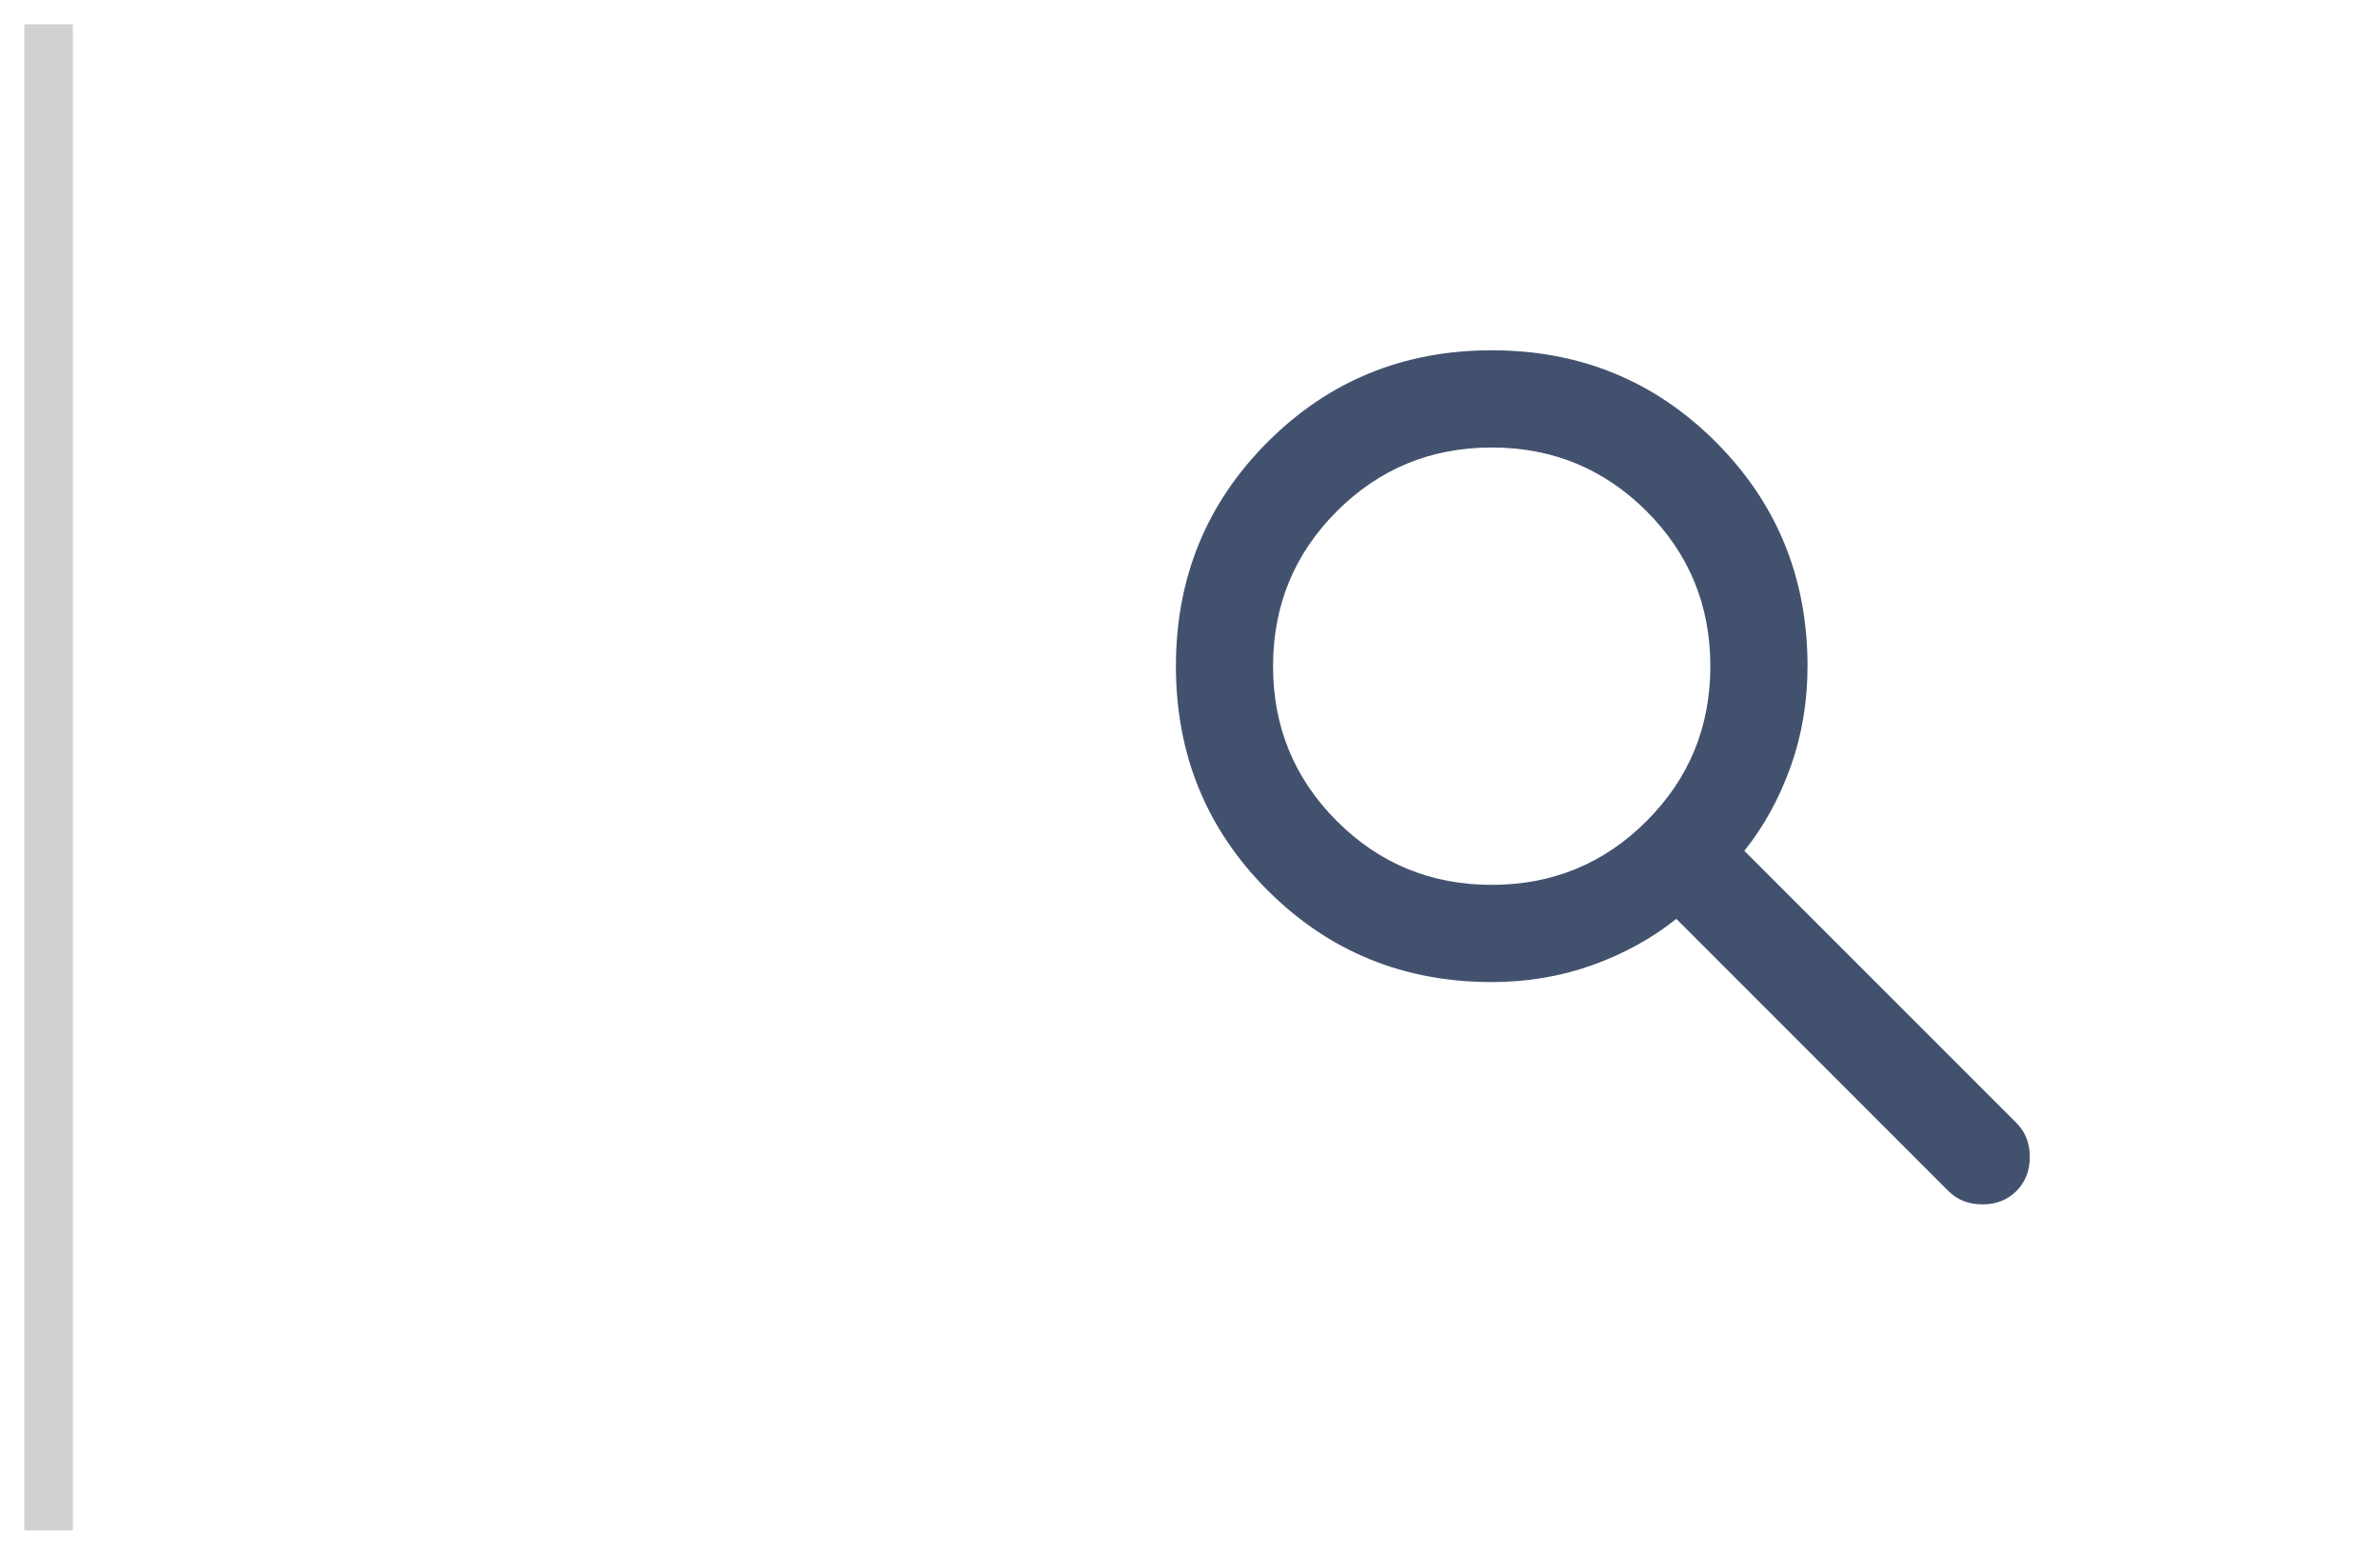
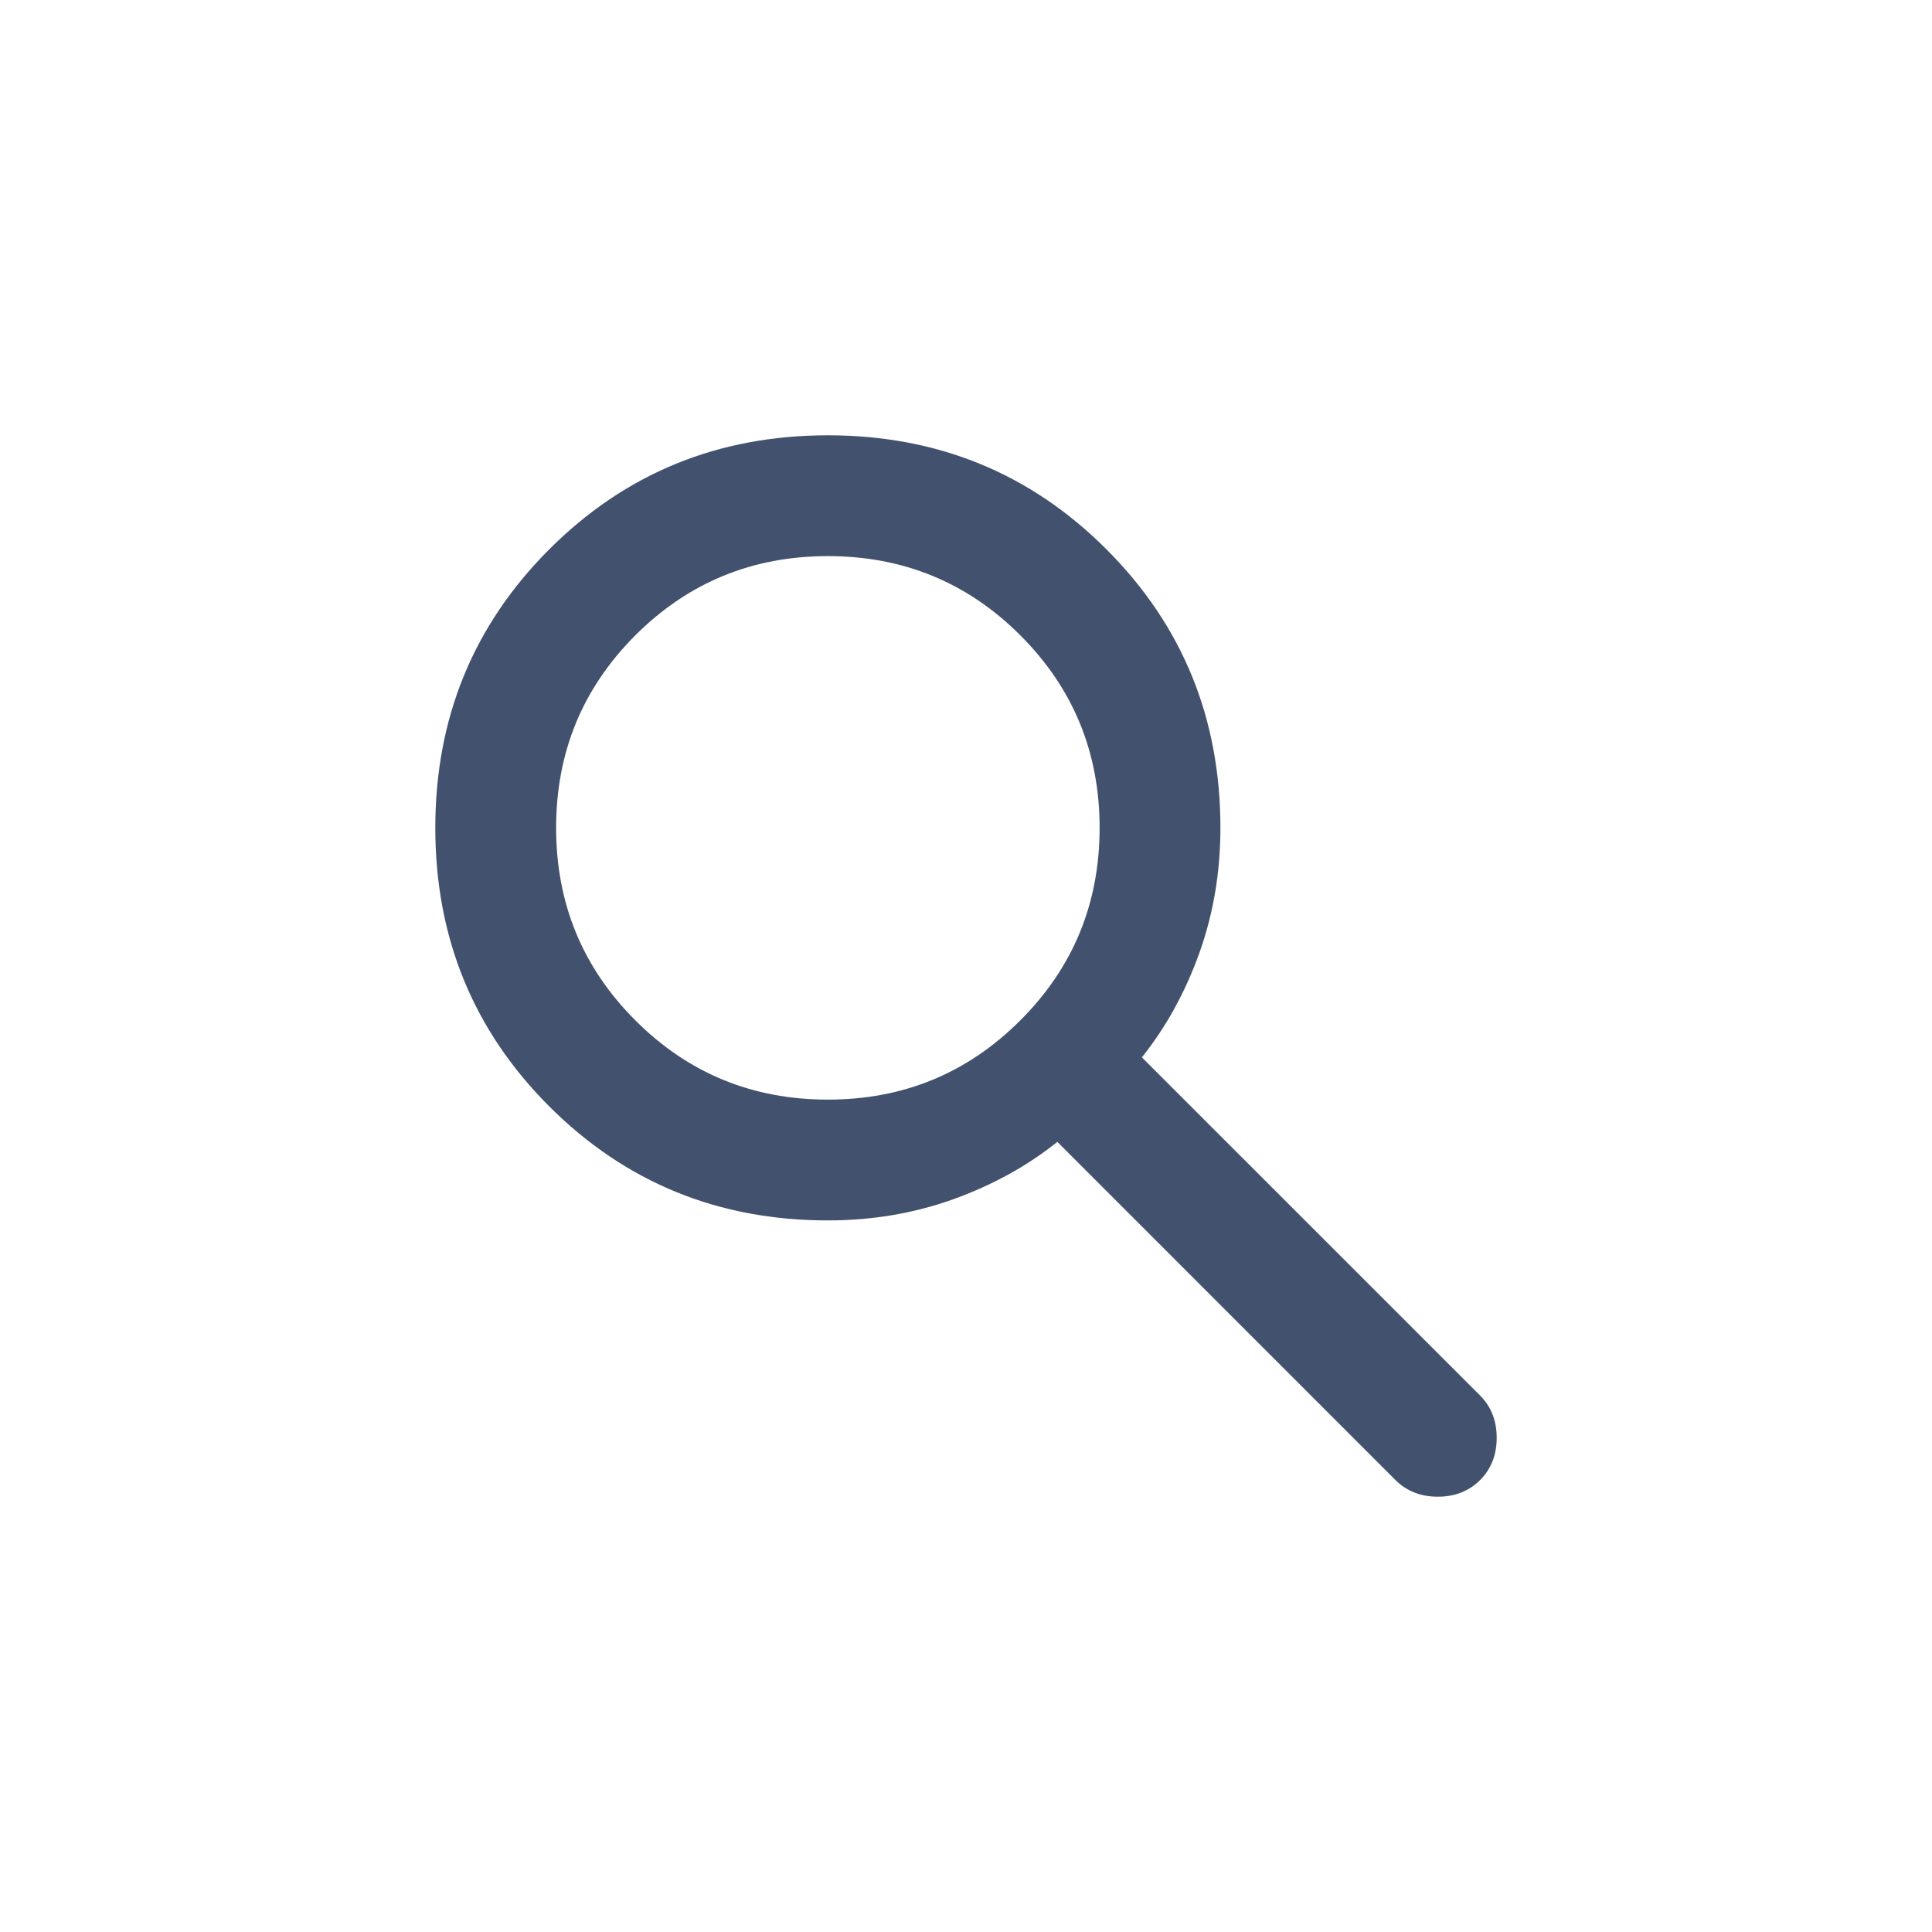
- <svg xmlns="http://www.w3.org/2000/svg" width="49" height="32" viewBox="0 0 49 32" fill="none">
-   <path d="M1 0.5V31.5" stroke="#D1D1D1" />
-   <mask id="mask0_18818_5797" style="mask-type:alpha" maskUnits="userSpaceOnUse" x="17" y="0" width="32" height="32">
-     <rect x="17" width="32" height="32" fill="#D9D9D9" />
+ <svg xmlns="http://www.w3.org/2000/svg" width="32" height="32" viewBox="0 0 32 32" fill="none">
+   <mask id="mask0_18818_5776" style="mask-type:alpha" maskUnits="userSpaceOnUse" x="0" y="0" width="32" height="32">
+     <rect width="32" height="32" fill="#D9D9D9" />
  </mask>
-   <g mask="url(#mask0_18818_5797)">
-     <path d="M30.712 20.214C28.895 20.214 27.357 19.584 26.098 18.326C24.839 17.067 24.21 15.529 24.21 13.712C24.21 11.895 24.839 10.357 26.098 9.098C27.357 7.839 28.895 7.21 30.712 7.21C32.529 7.21 34.067 7.839 35.326 9.098C36.584 10.357 37.214 11.895 37.214 13.712C37.214 14.445 37.097 15.137 36.864 15.787C36.63 16.438 36.313 17.013 35.913 17.513L41.515 23.114C41.698 23.298 41.79 23.531 41.79 23.815C41.79 24.098 41.698 24.331 41.515 24.515C41.331 24.698 41.098 24.79 40.815 24.79C40.531 24.79 40.298 24.698 40.114 24.515L34.513 18.913C34.013 19.313 33.438 19.63 32.787 19.864C32.137 20.097 31.445 20.214 30.712 20.214ZM30.712 18.213C31.962 18.213 33.025 17.776 33.9 16.9C34.776 16.025 35.213 14.962 35.213 13.712C35.213 12.461 34.776 11.399 33.9 10.523C33.025 9.648 31.962 9.211 30.712 9.211C29.462 9.211 28.399 9.648 27.523 10.523C26.648 11.399 26.21 12.461 26.21 13.712C26.21 14.962 26.648 16.025 27.523 16.9C28.399 17.776 29.462 18.213 30.712 18.213Z" fill="#42526E" />
+   <g mask="url(#mask0_18818_5776)">
+     <path d="M13.712 20.214C11.895 20.214 10.357 19.584 9.098 18.326C7.839 17.067 7.21 15.529 7.21 13.712C7.21 11.895 7.839 10.357 9.098 9.098C10.357 7.839 11.895 7.21 13.712 7.21C15.529 7.21 17.067 7.839 18.326 9.098C19.584 10.357 20.214 11.895 20.214 13.712C20.214 14.445 20.097 15.137 19.864 15.787C19.63 16.438 19.313 17.013 18.913 17.513L24.515 23.114C24.698 23.298 24.79 23.531 24.79 23.815C24.79 24.098 24.698 24.331 24.515 24.515C24.331 24.698 24.098 24.79 23.815 24.79C23.531 24.79 23.298 24.698 23.114 24.515L17.513 18.913C17.013 19.313 16.438 19.63 15.787 19.864C15.137 20.097 14.445 20.214 13.712 20.214ZM13.712 18.213C14.962 18.213 16.025 17.776 16.9 16.9C17.776 16.025 18.213 14.962 18.213 13.712C18.213 12.461 17.776 11.399 16.9 10.523C16.025 9.648 14.962 9.211 13.712 9.211C12.461 9.211 11.399 9.648 10.523 10.523C9.648 11.399 9.211 12.461 9.211 13.712C9.211 14.962 9.648 16.025 10.523 16.9C11.399 17.776 12.461 18.213 13.712 18.213Z" fill="#42526E" />
  </g>
</svg>
